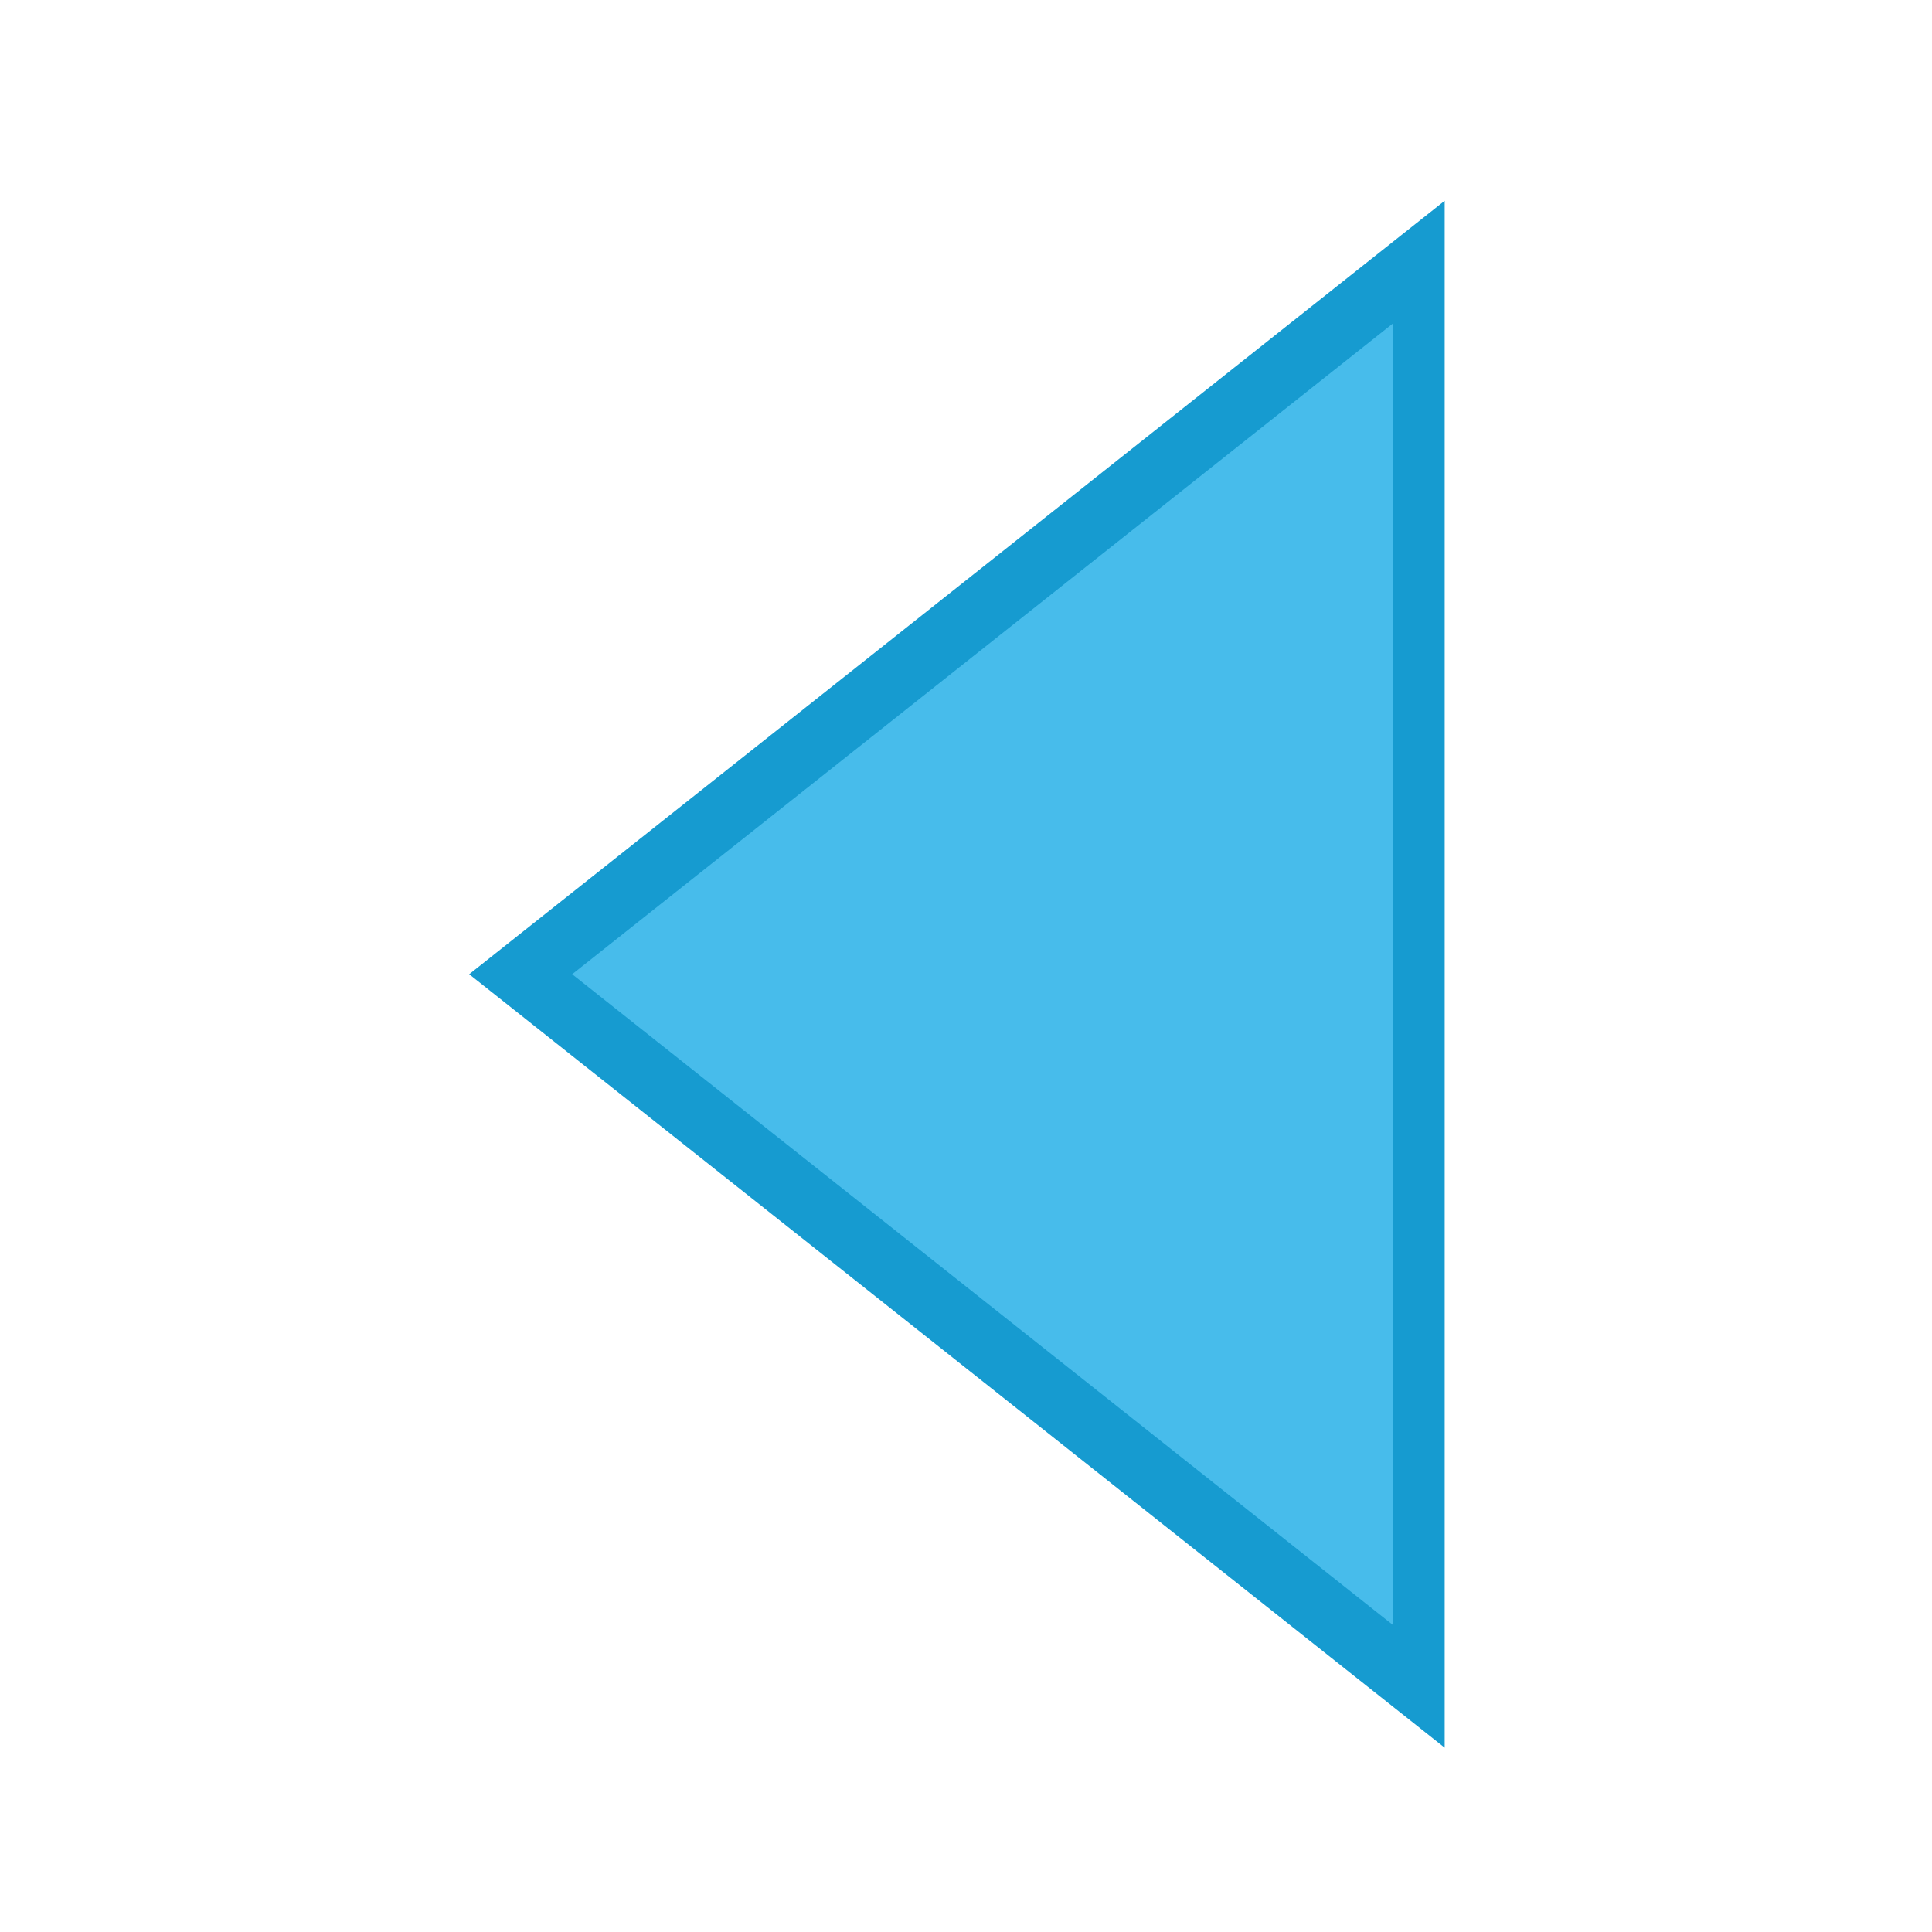
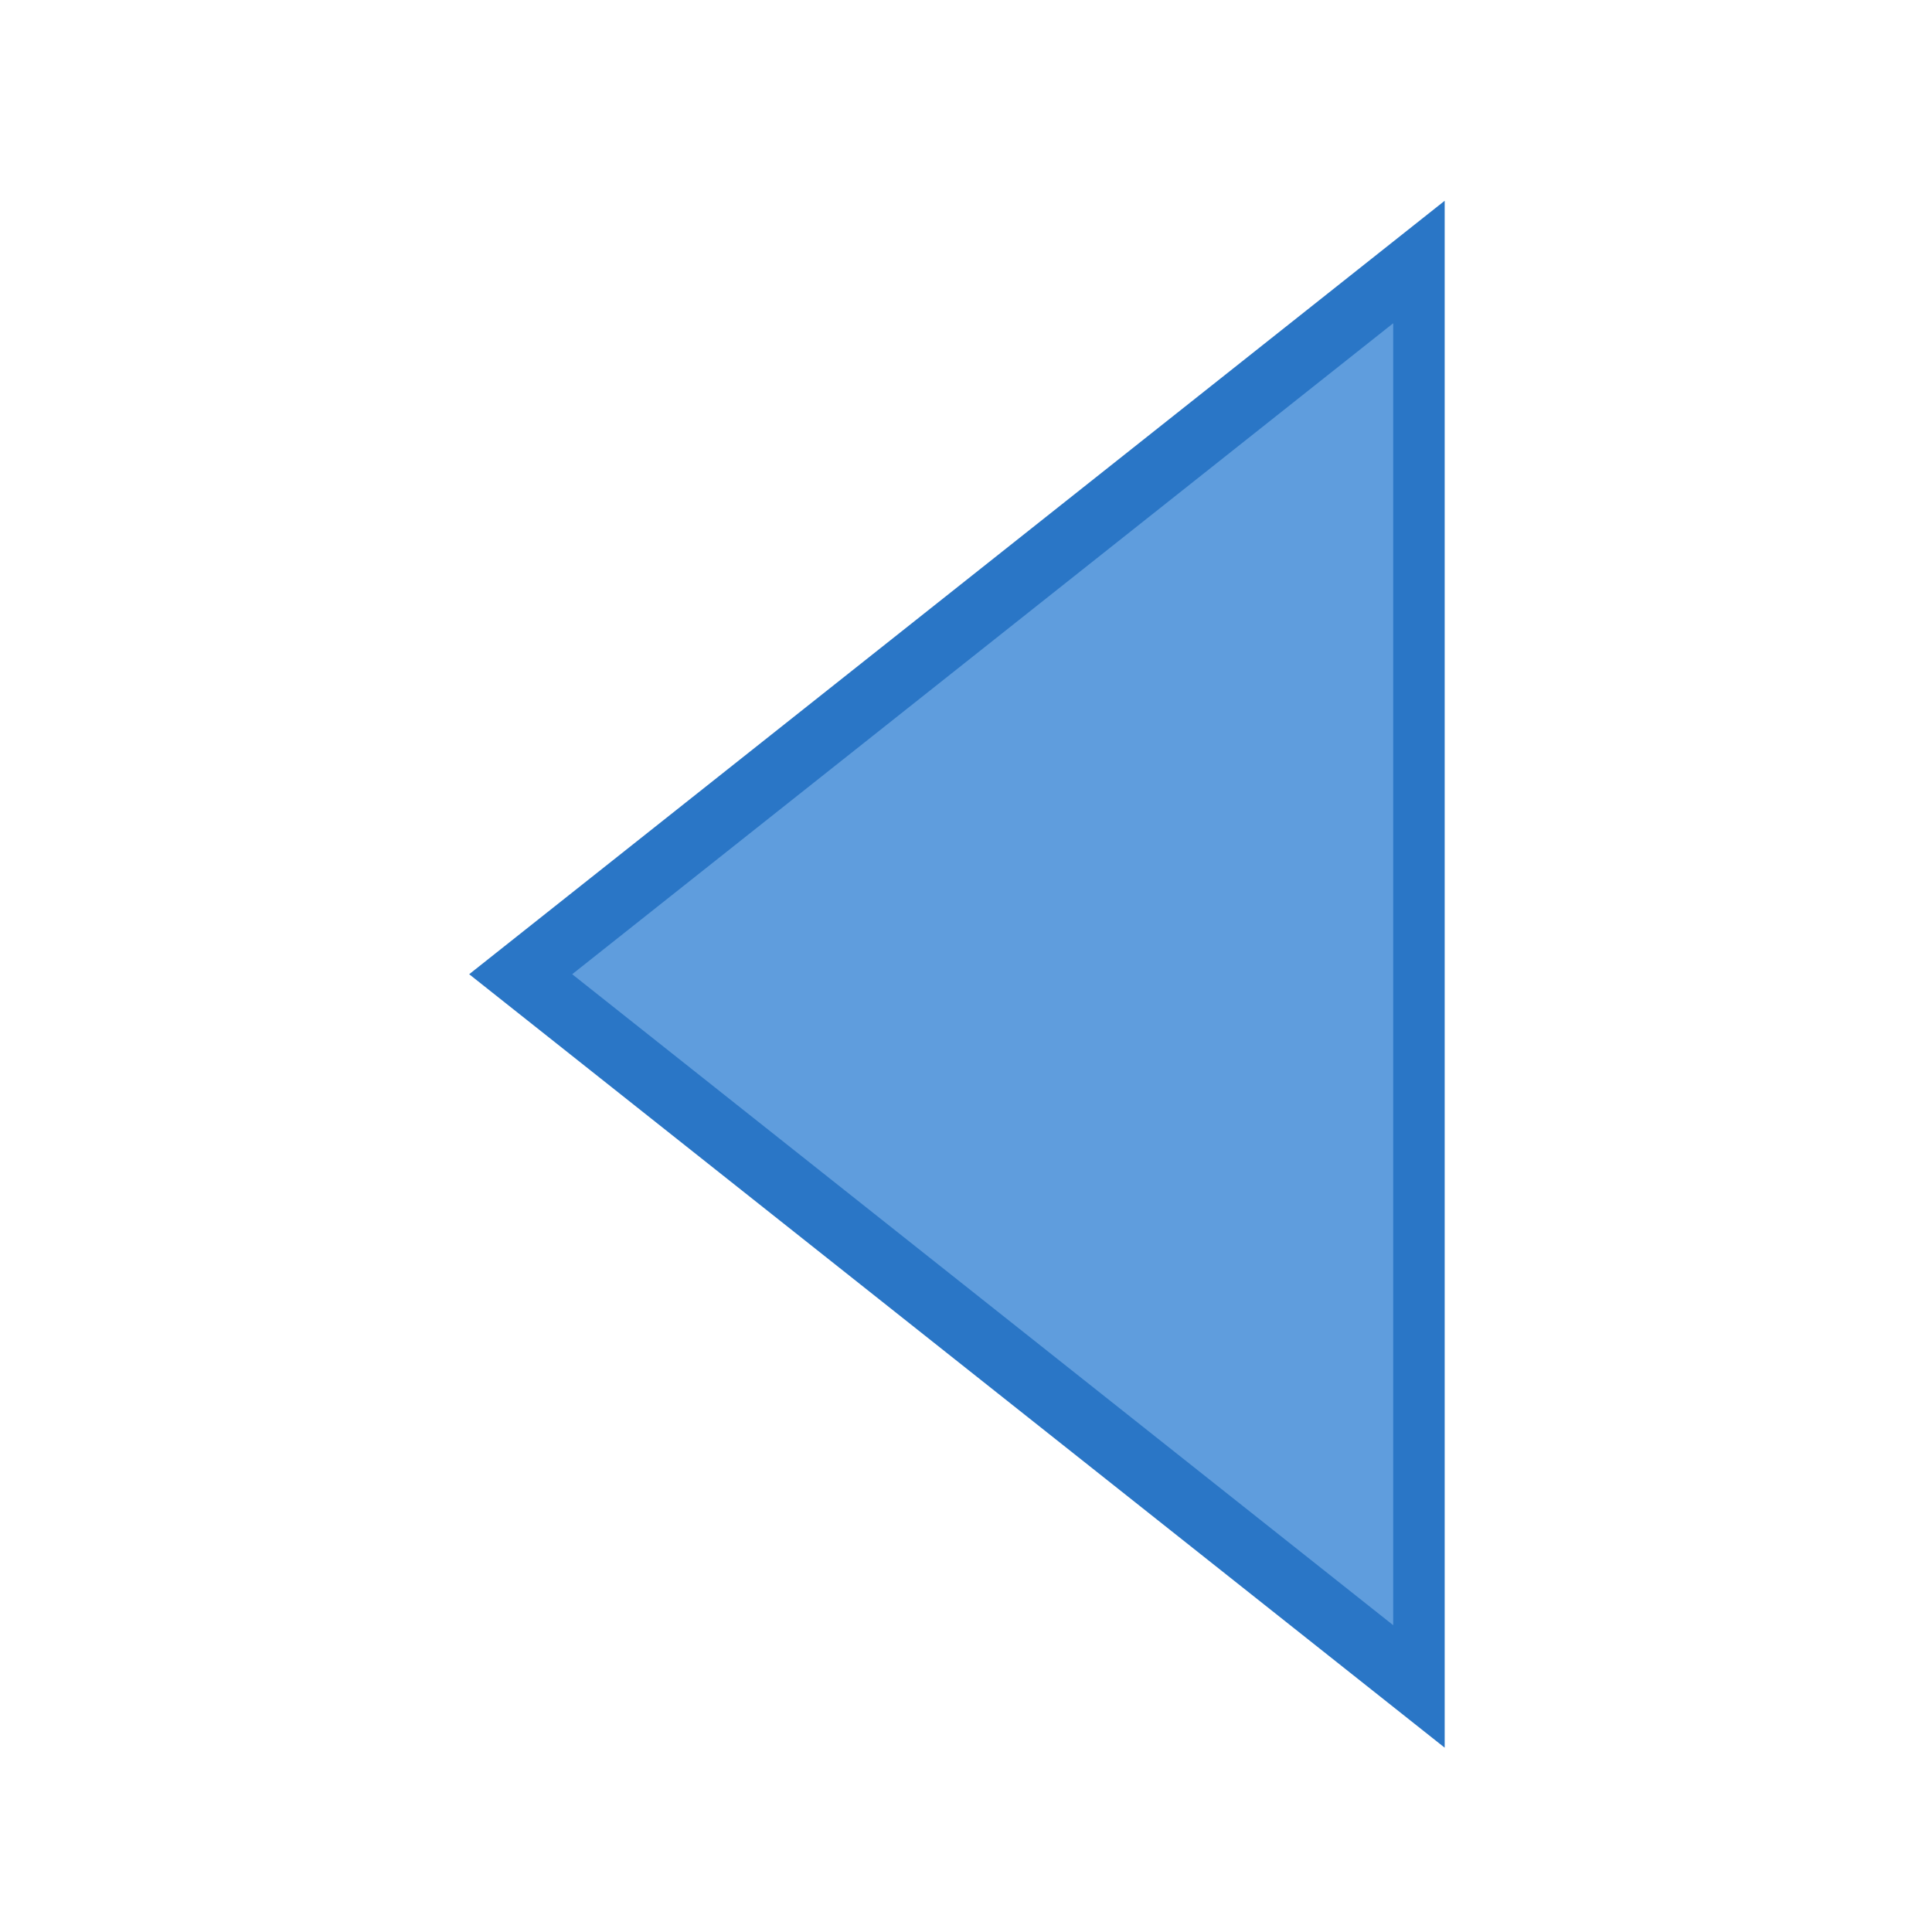
<svg xmlns="http://www.w3.org/2000/svg" width="16" height="16" id="svg2" version="1.1">
  <defs id="defs4" />
  <g id="layer1" transform="translate(0,-1036.362)">
-     <path style="fill:#47bceb;fill-opacity:1;stroke:#169bd0;stroke-width:0.43;stroke-linecap:round;stroke-linejoin:miter;stroke-miterlimit:4;stroke-opacity:1;stroke-dasharray:none;display:inline" id="path18028" d="M 88.83,340 80.17,340 84.5,332.5 Z" transform="matrix(0,1.362171,0.9918625,0,-325.4822,929.3267)" />
+     <path style="fill:#5f9ddd;fill-opacity:1;stroke:#2a76c6;stroke-width:0.43;stroke-linecap:round;stroke-linejoin:miter;stroke-miterlimit:4;stroke-opacity:1;stroke-dasharray:none;display:inline" id="path18028" d="M 88.83,340 80.17,340 84.5,332.5 Z" transform="matrix(0,1.362171,0.9918625,0,-325.4822,929.3267)" />
  </g>
</svg>
